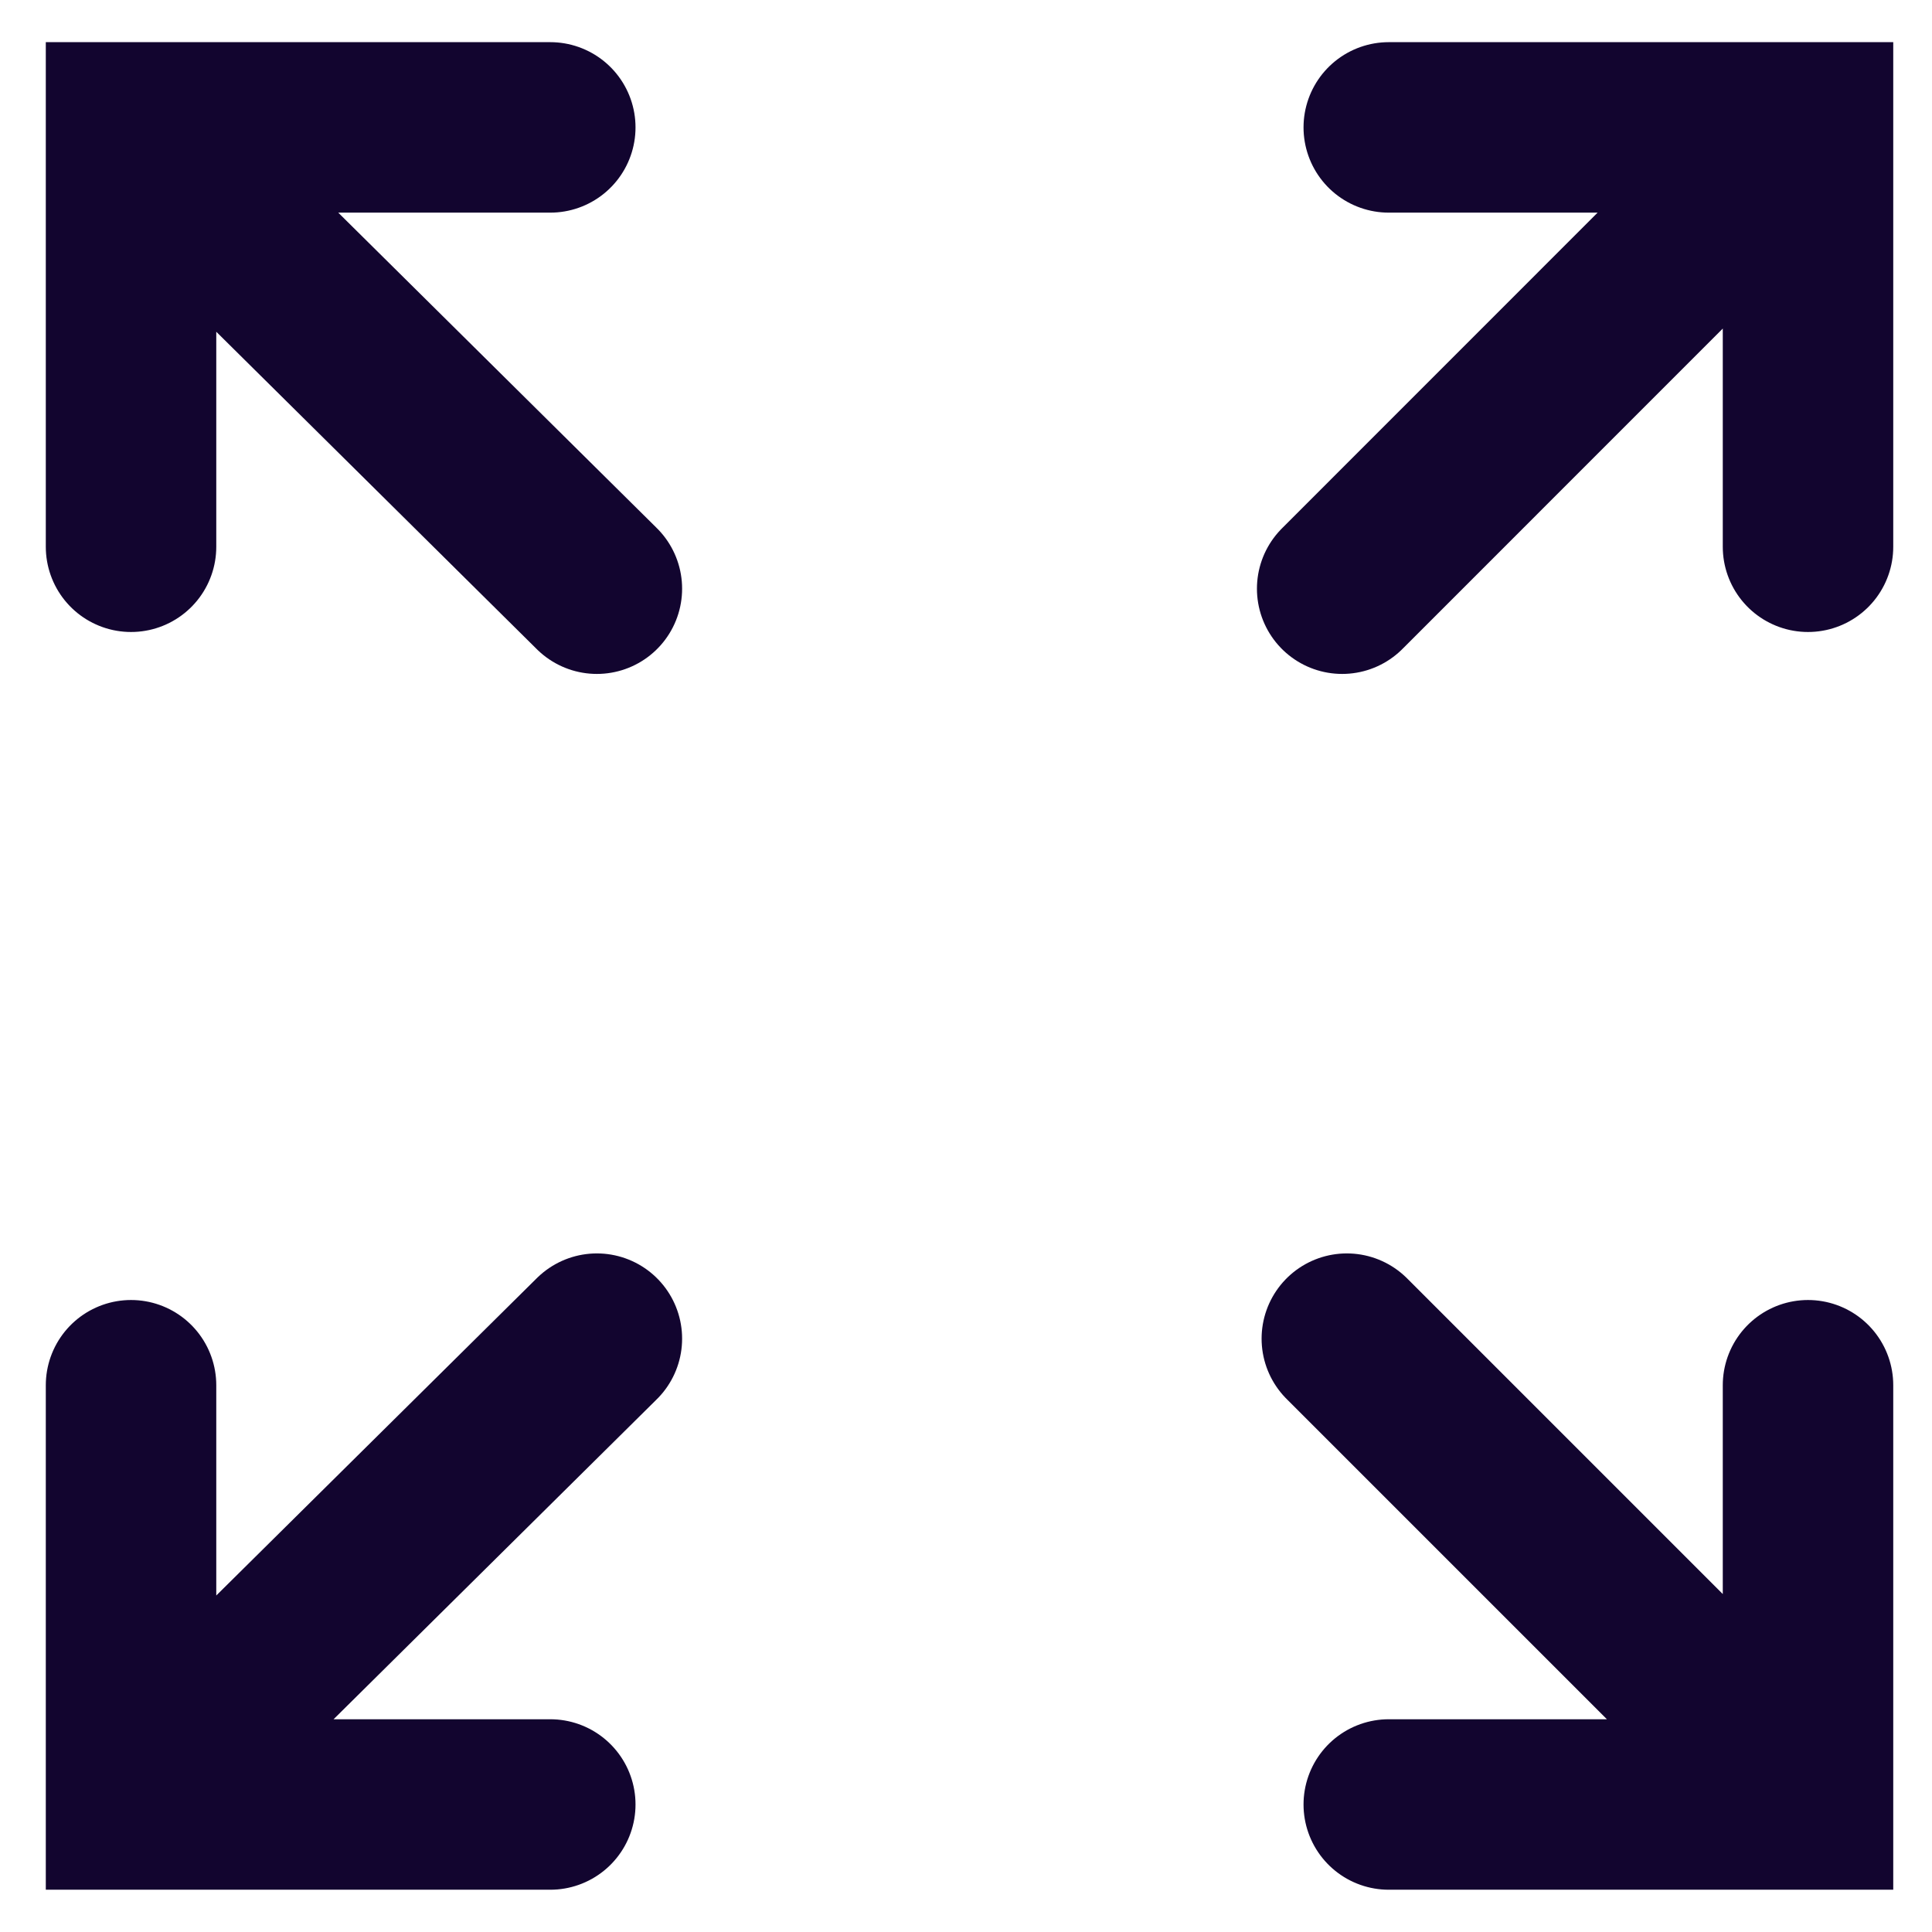
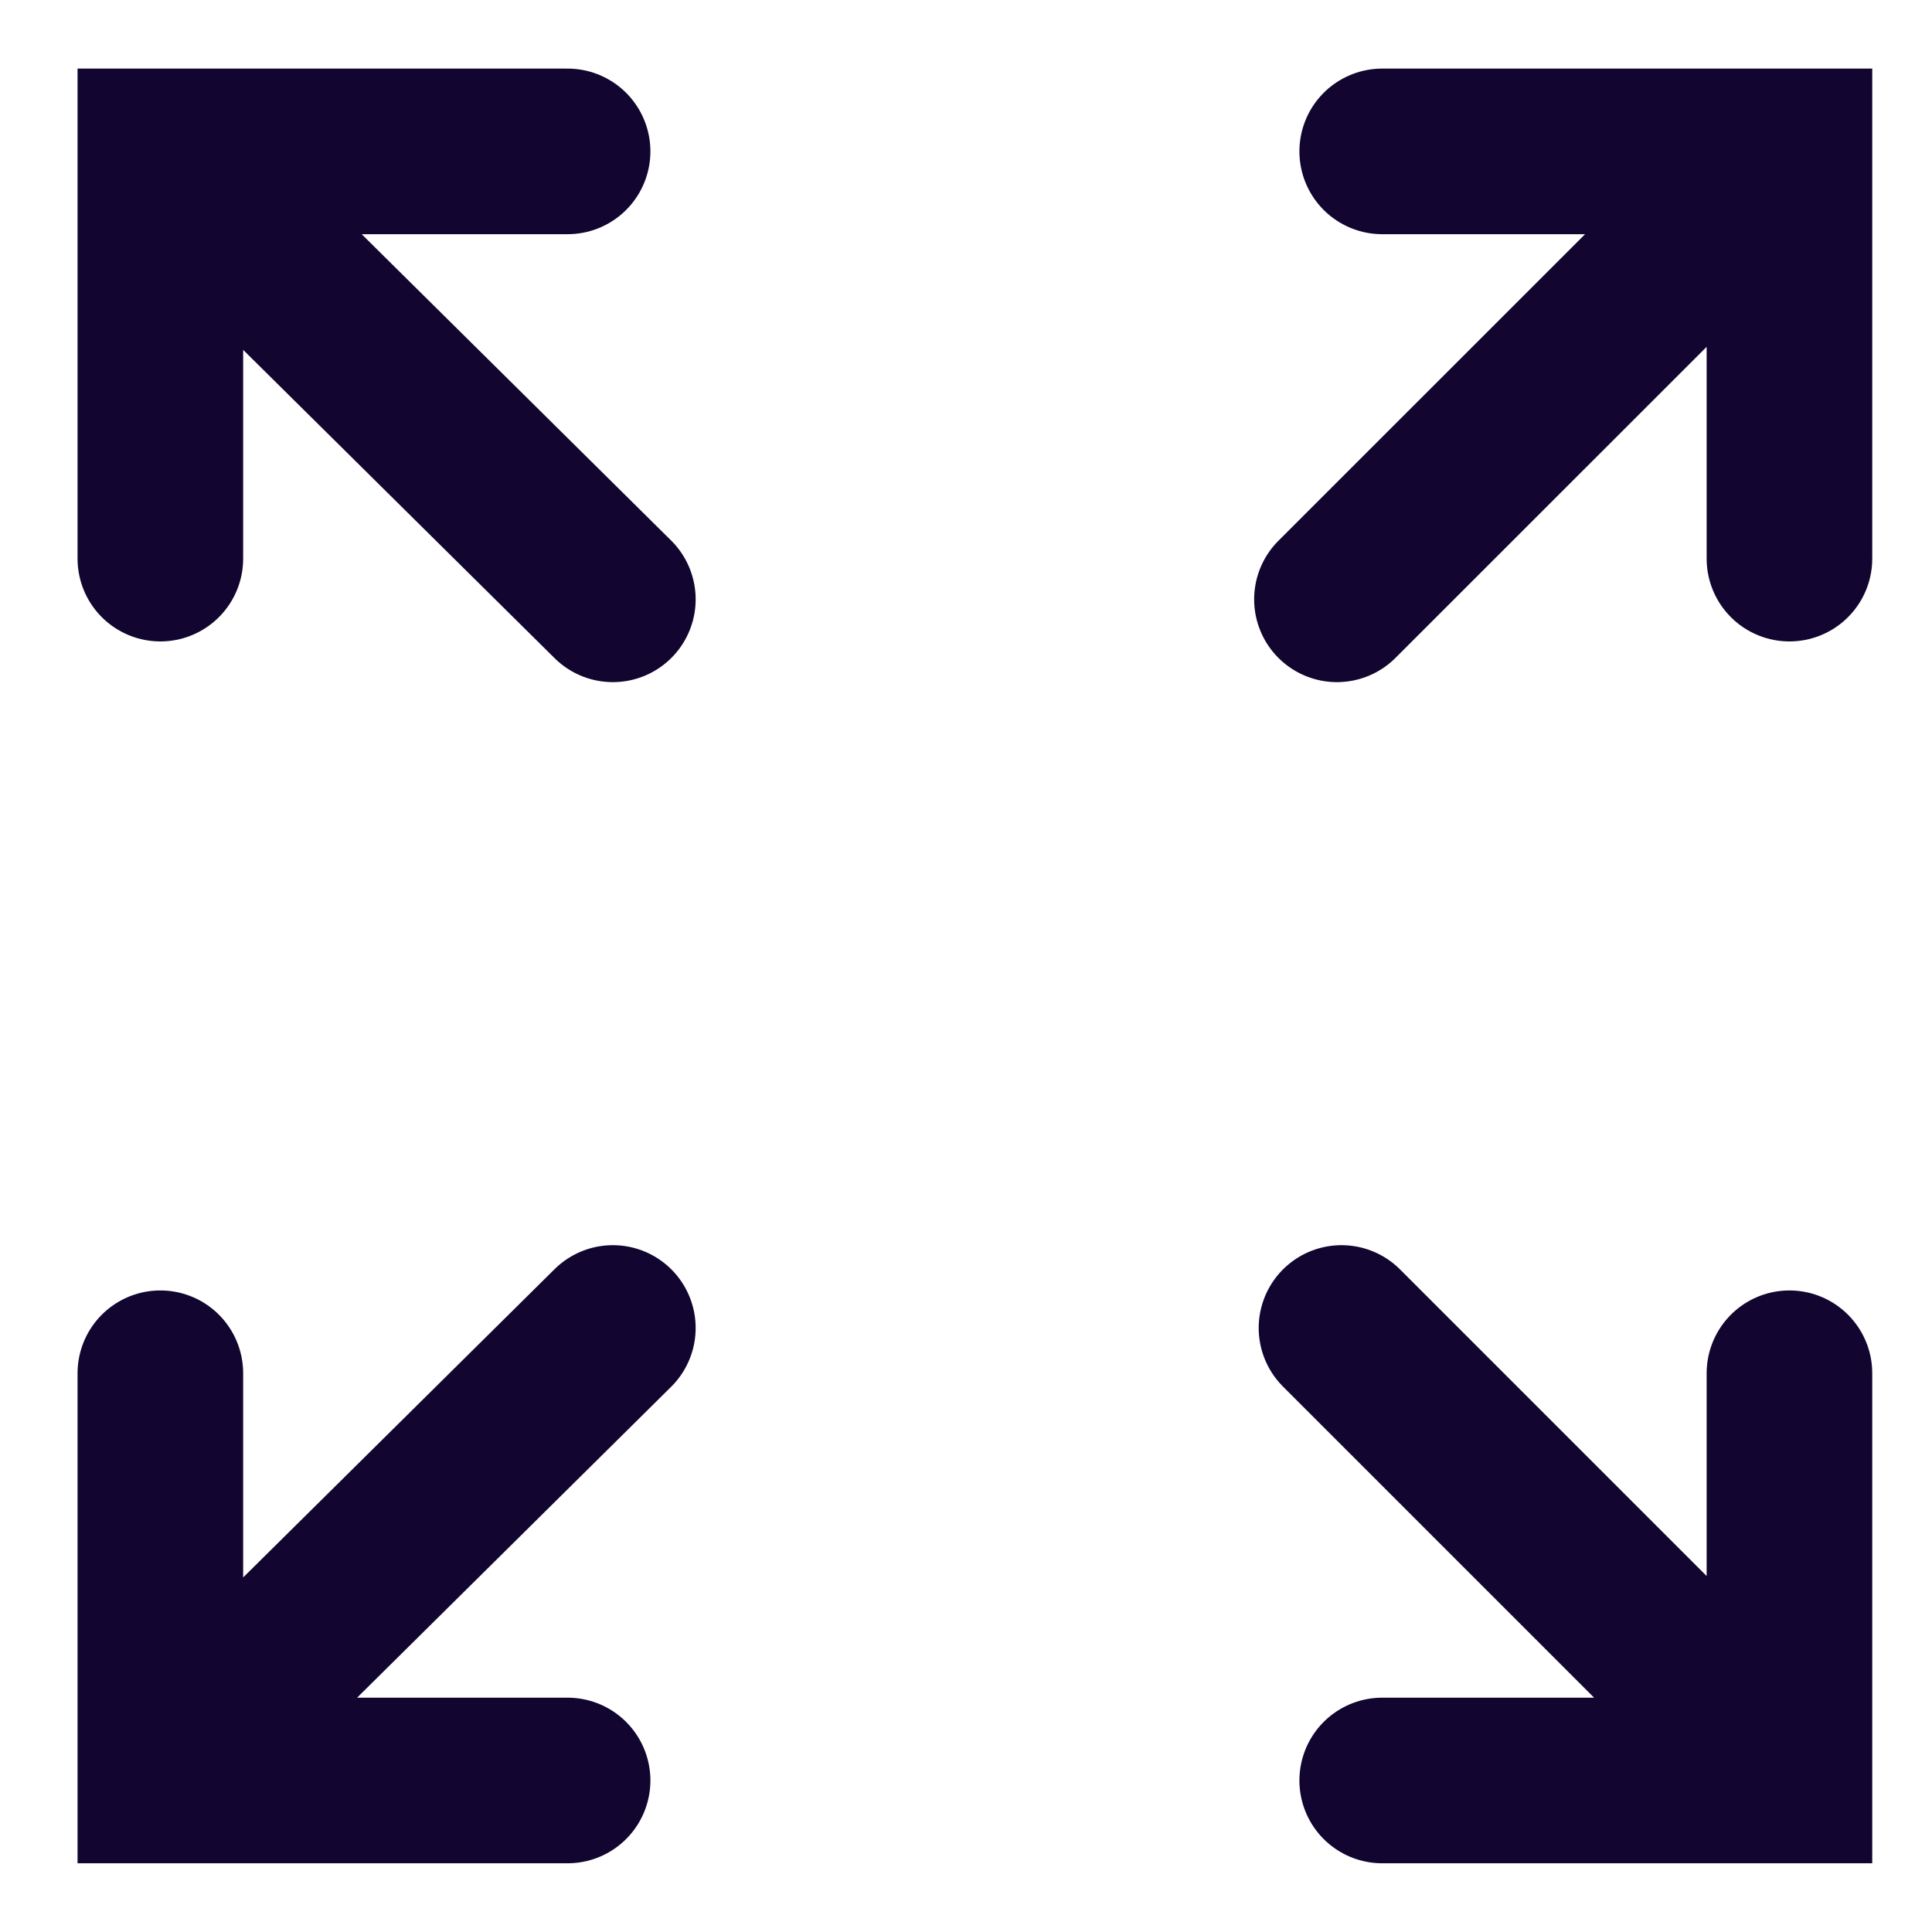
- <svg xmlns="http://www.w3.org/2000/svg" width="17" height="17" viewBox="0 0 17 17" fill="none">
-   <path d="M1.153 1.121L5.252 5.18M1.153 15.837L5.252 11.779M15.909 15.837L11.851 11.779M15.868 1.121L11.81 5.18M12.22 1.121H15.909V4.811M15.909 12.189V15.878H12.22M4.842 15.878H1.153V12.189M1.153 4.811V1.121H4.842" stroke="#12052F" stroke-width="1.5" stroke-linecap="round" />
+ <svg xmlns="http://www.w3.org/2000/svg" width="14" height="14" viewBox="0 0 14 14" fill="none">
+   <path d="M1.162 1.097L4.441 4.343M1.162 12.869L4.441 9.623M12.967 12.869L9.721 9.623M12.935 1.097L9.688 4.343M10.016 1.097H12.967V4.048M12.967 9.951V12.902H10.016M4.113 12.902H1.162V9.951M1.162 4.048V1.097H4.113" stroke="#12052F" stroke-width="1.2" stroke-linecap="round" />
</svg>
